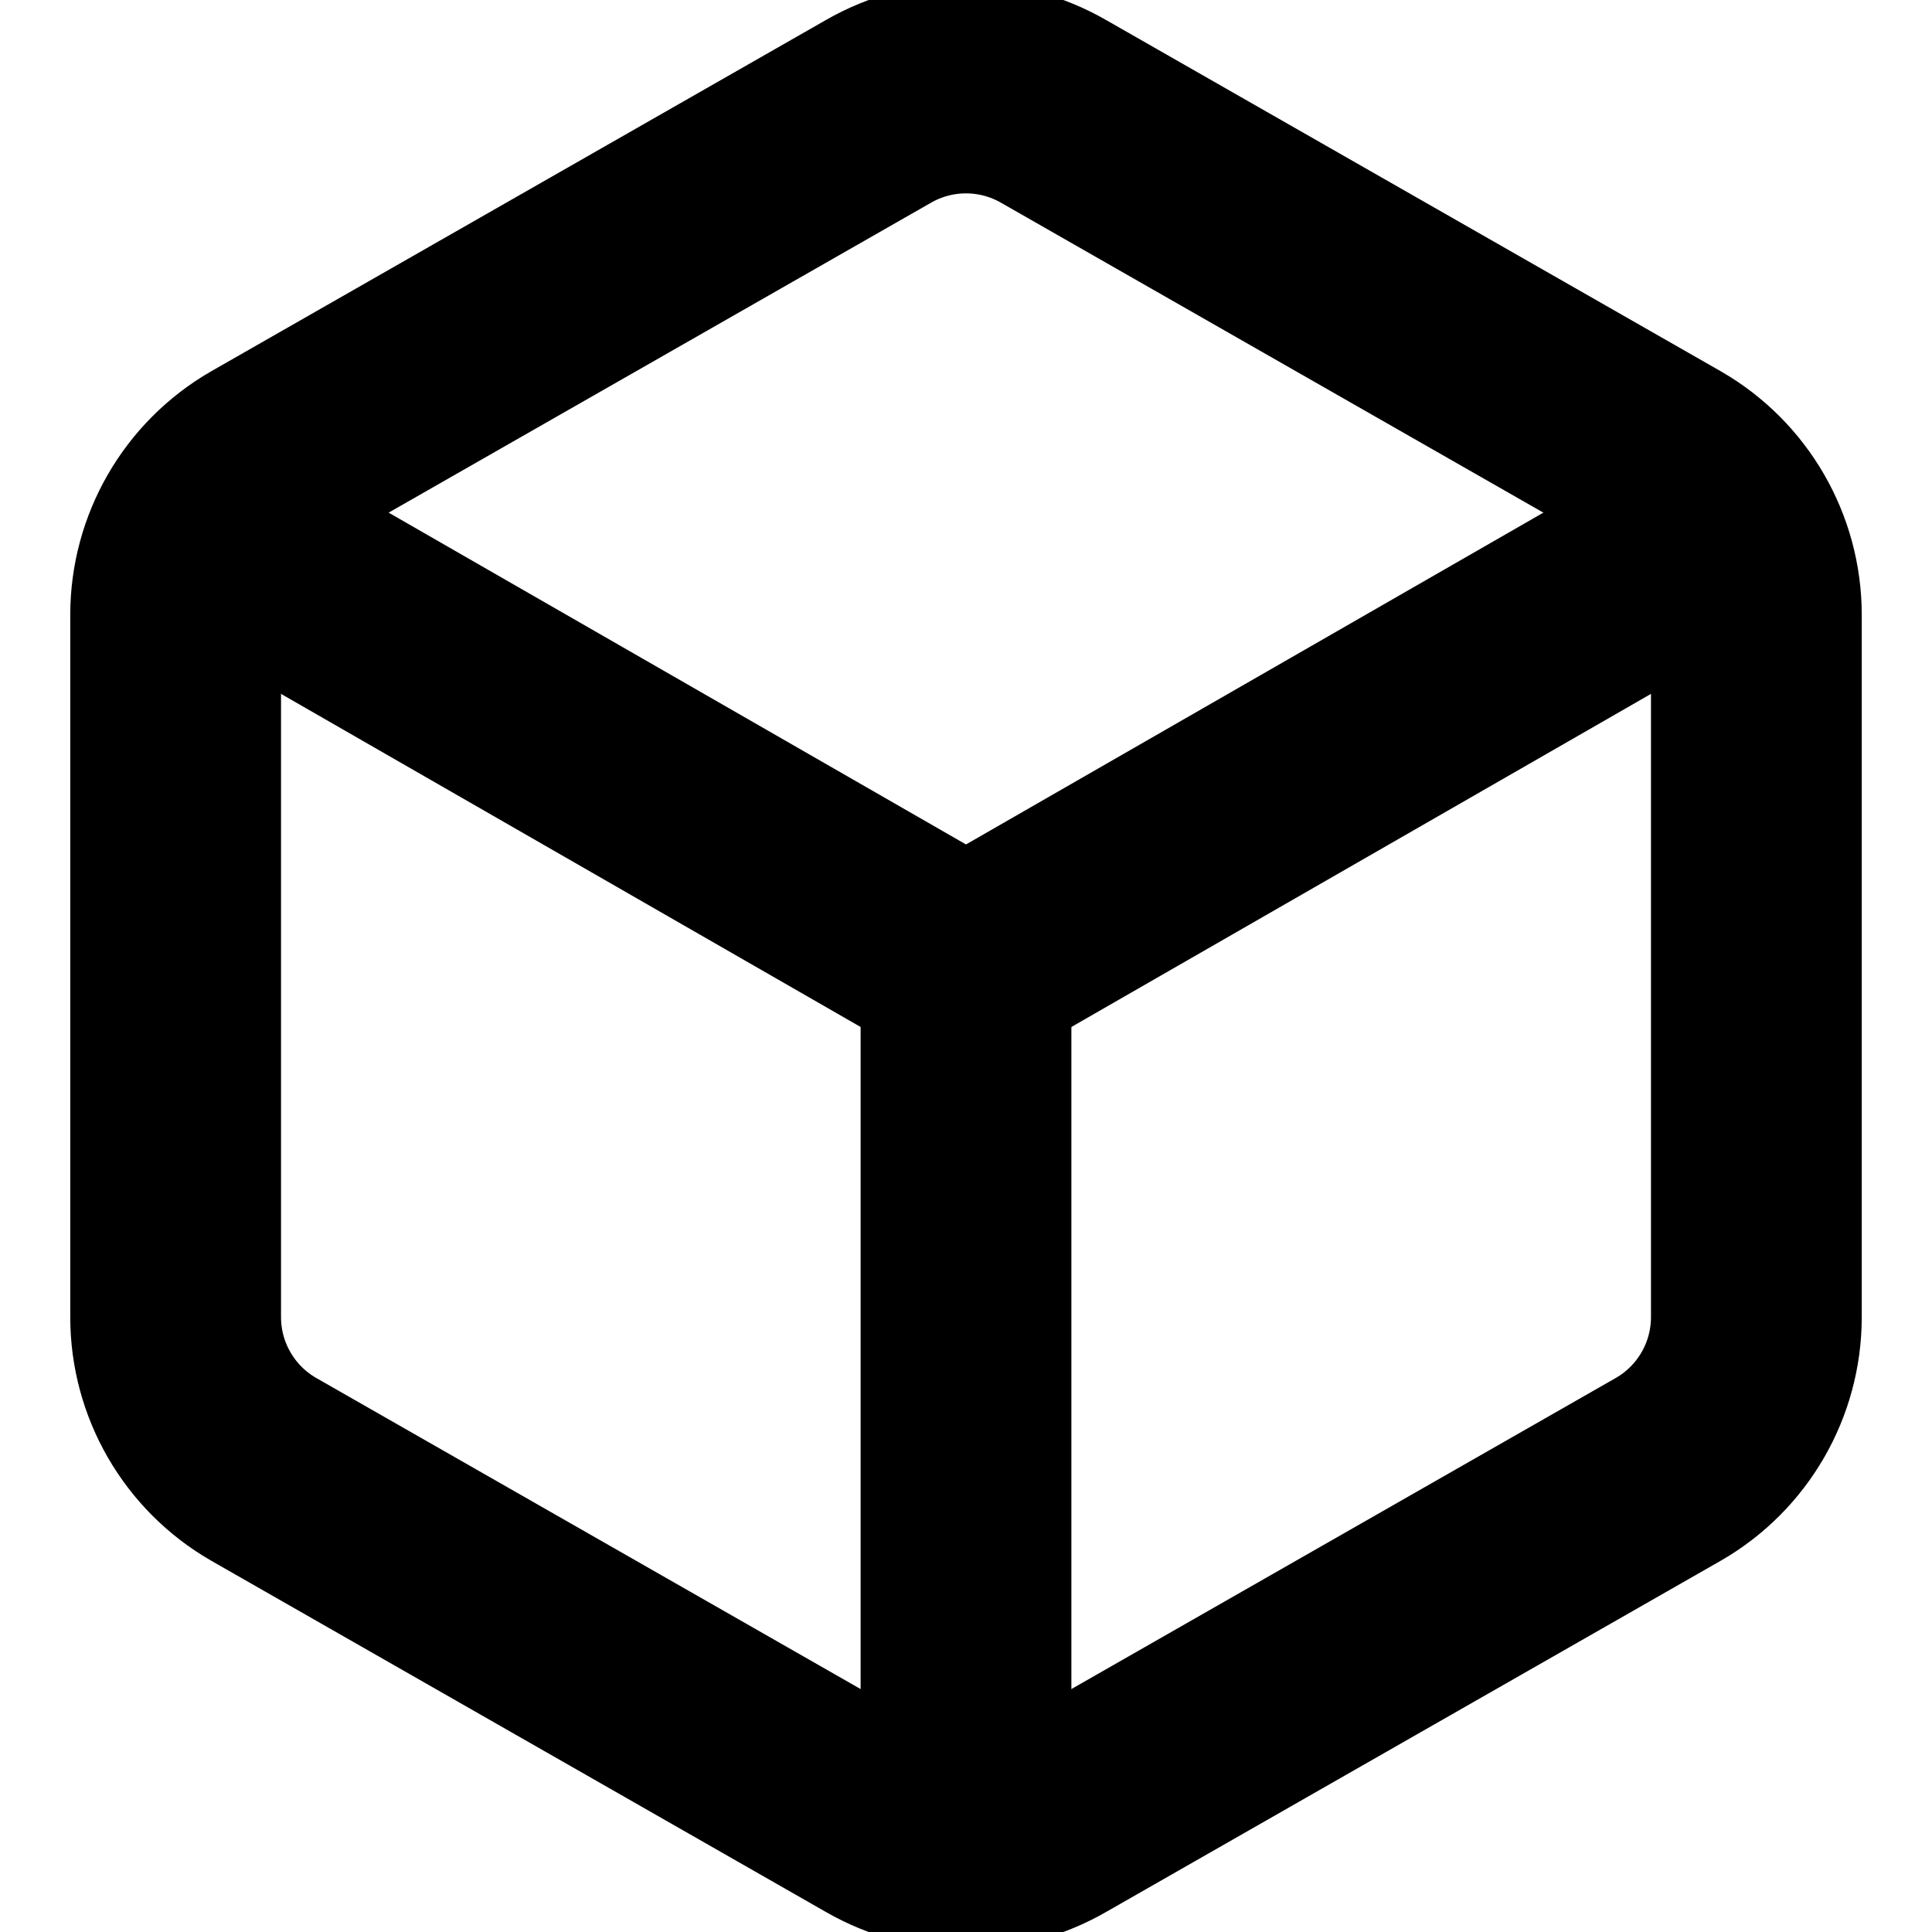
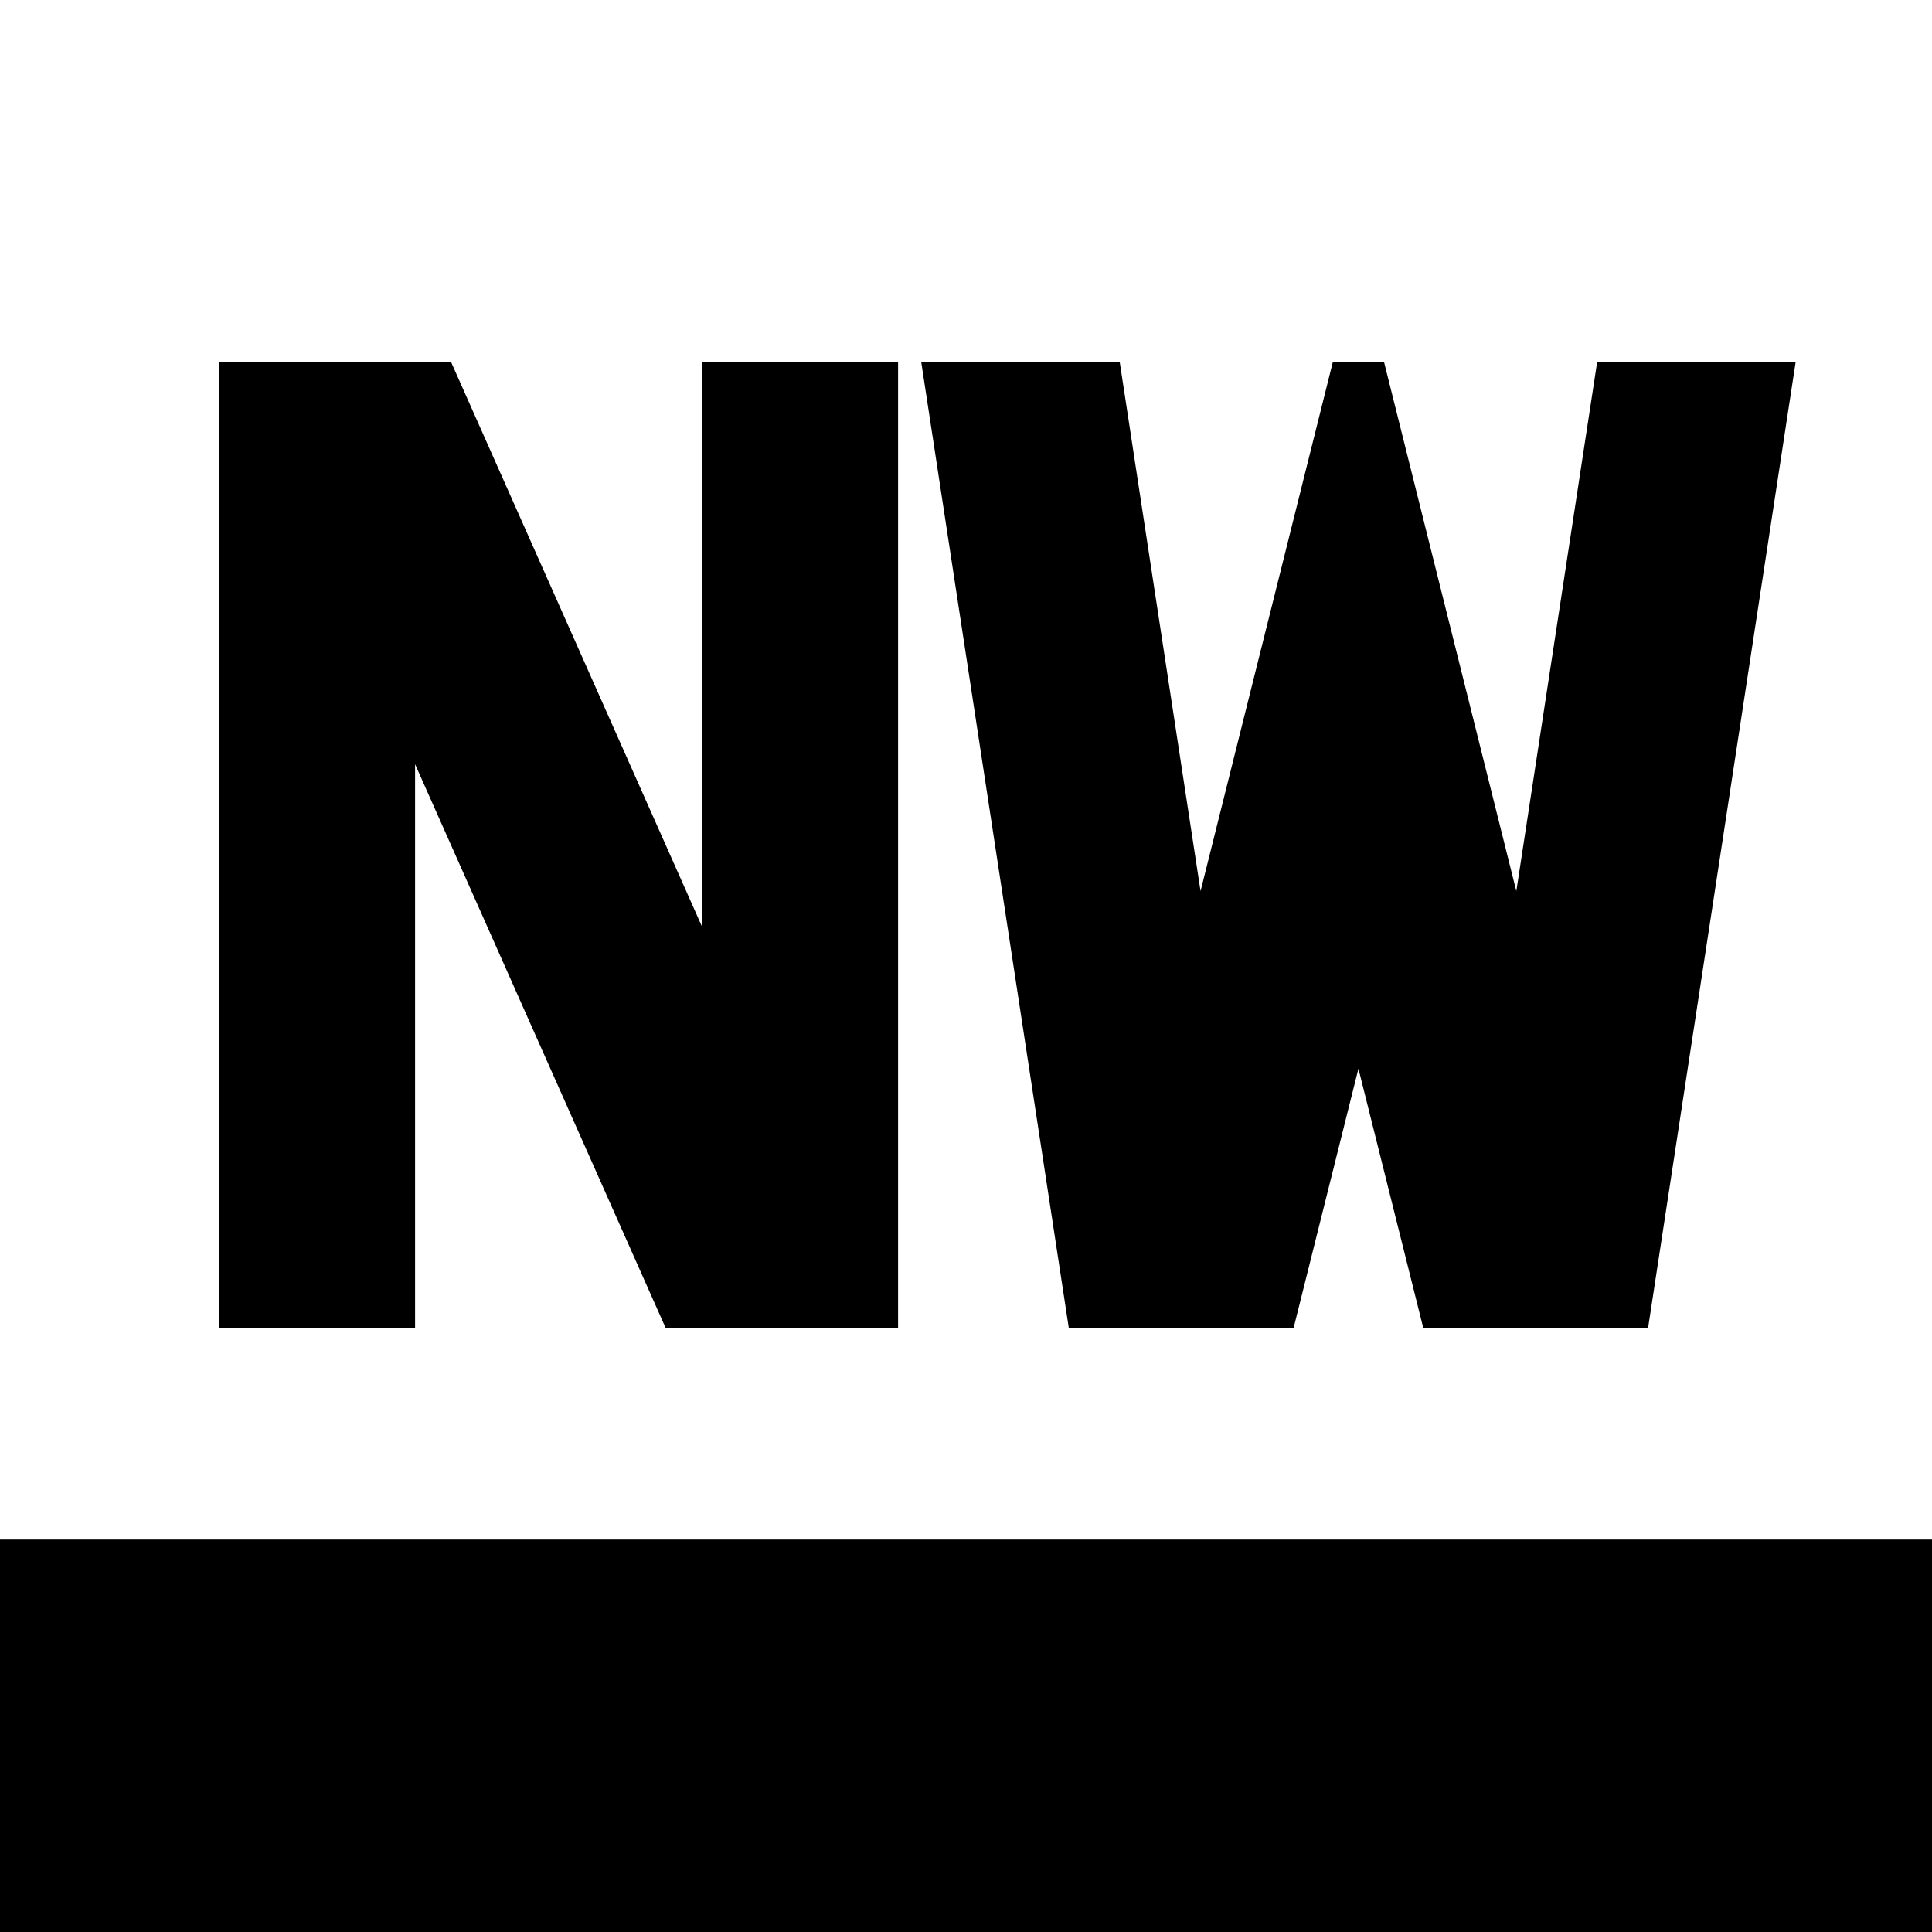
- <svg xmlns="http://www.w3.org/2000/svg" viewBox="1 1 22 22" fill="none" stroke="#000" stroke-width="2.4" stroke-linecap="round" stroke-linejoin="round">
-   <path d="M21 8a2 2 0 0 0-1-1.73l-7-4a2 2 0 0 0-2 0l-7 4A2 2 0 0 0 3 8v8a2 2 0 0 0 1 1.73l7 4a2 2 0 0 0 2 0l7-4A2 2 0 0 0 21 16Z" />
-   <path d="m3.3 7 8.7 5 8.7-5" />
-   <path d="M12 22V12" />
+ <svg xmlns="http://www.w3.org/2000/svg" viewBox="0 0 64 64">
+   <defs>
+     <clipPath id="c">
+       <rect x="0" y="12" width="64" height="32" />
+     </clipPath>
+   </defs>
+   <g clip-path="url(#c)" fill="none" stroke="#000" stroke-width="6.5" stroke-miterlimit="10">
+     <path d="M10.5 46V10l16 36V10" />
+     <path d="M33.5 10l5.5 36 6-24 6 24 5.5-36" />
+   </g>
+   <rect y="51" width="64" height="13" fill="#000" />
</svg>
